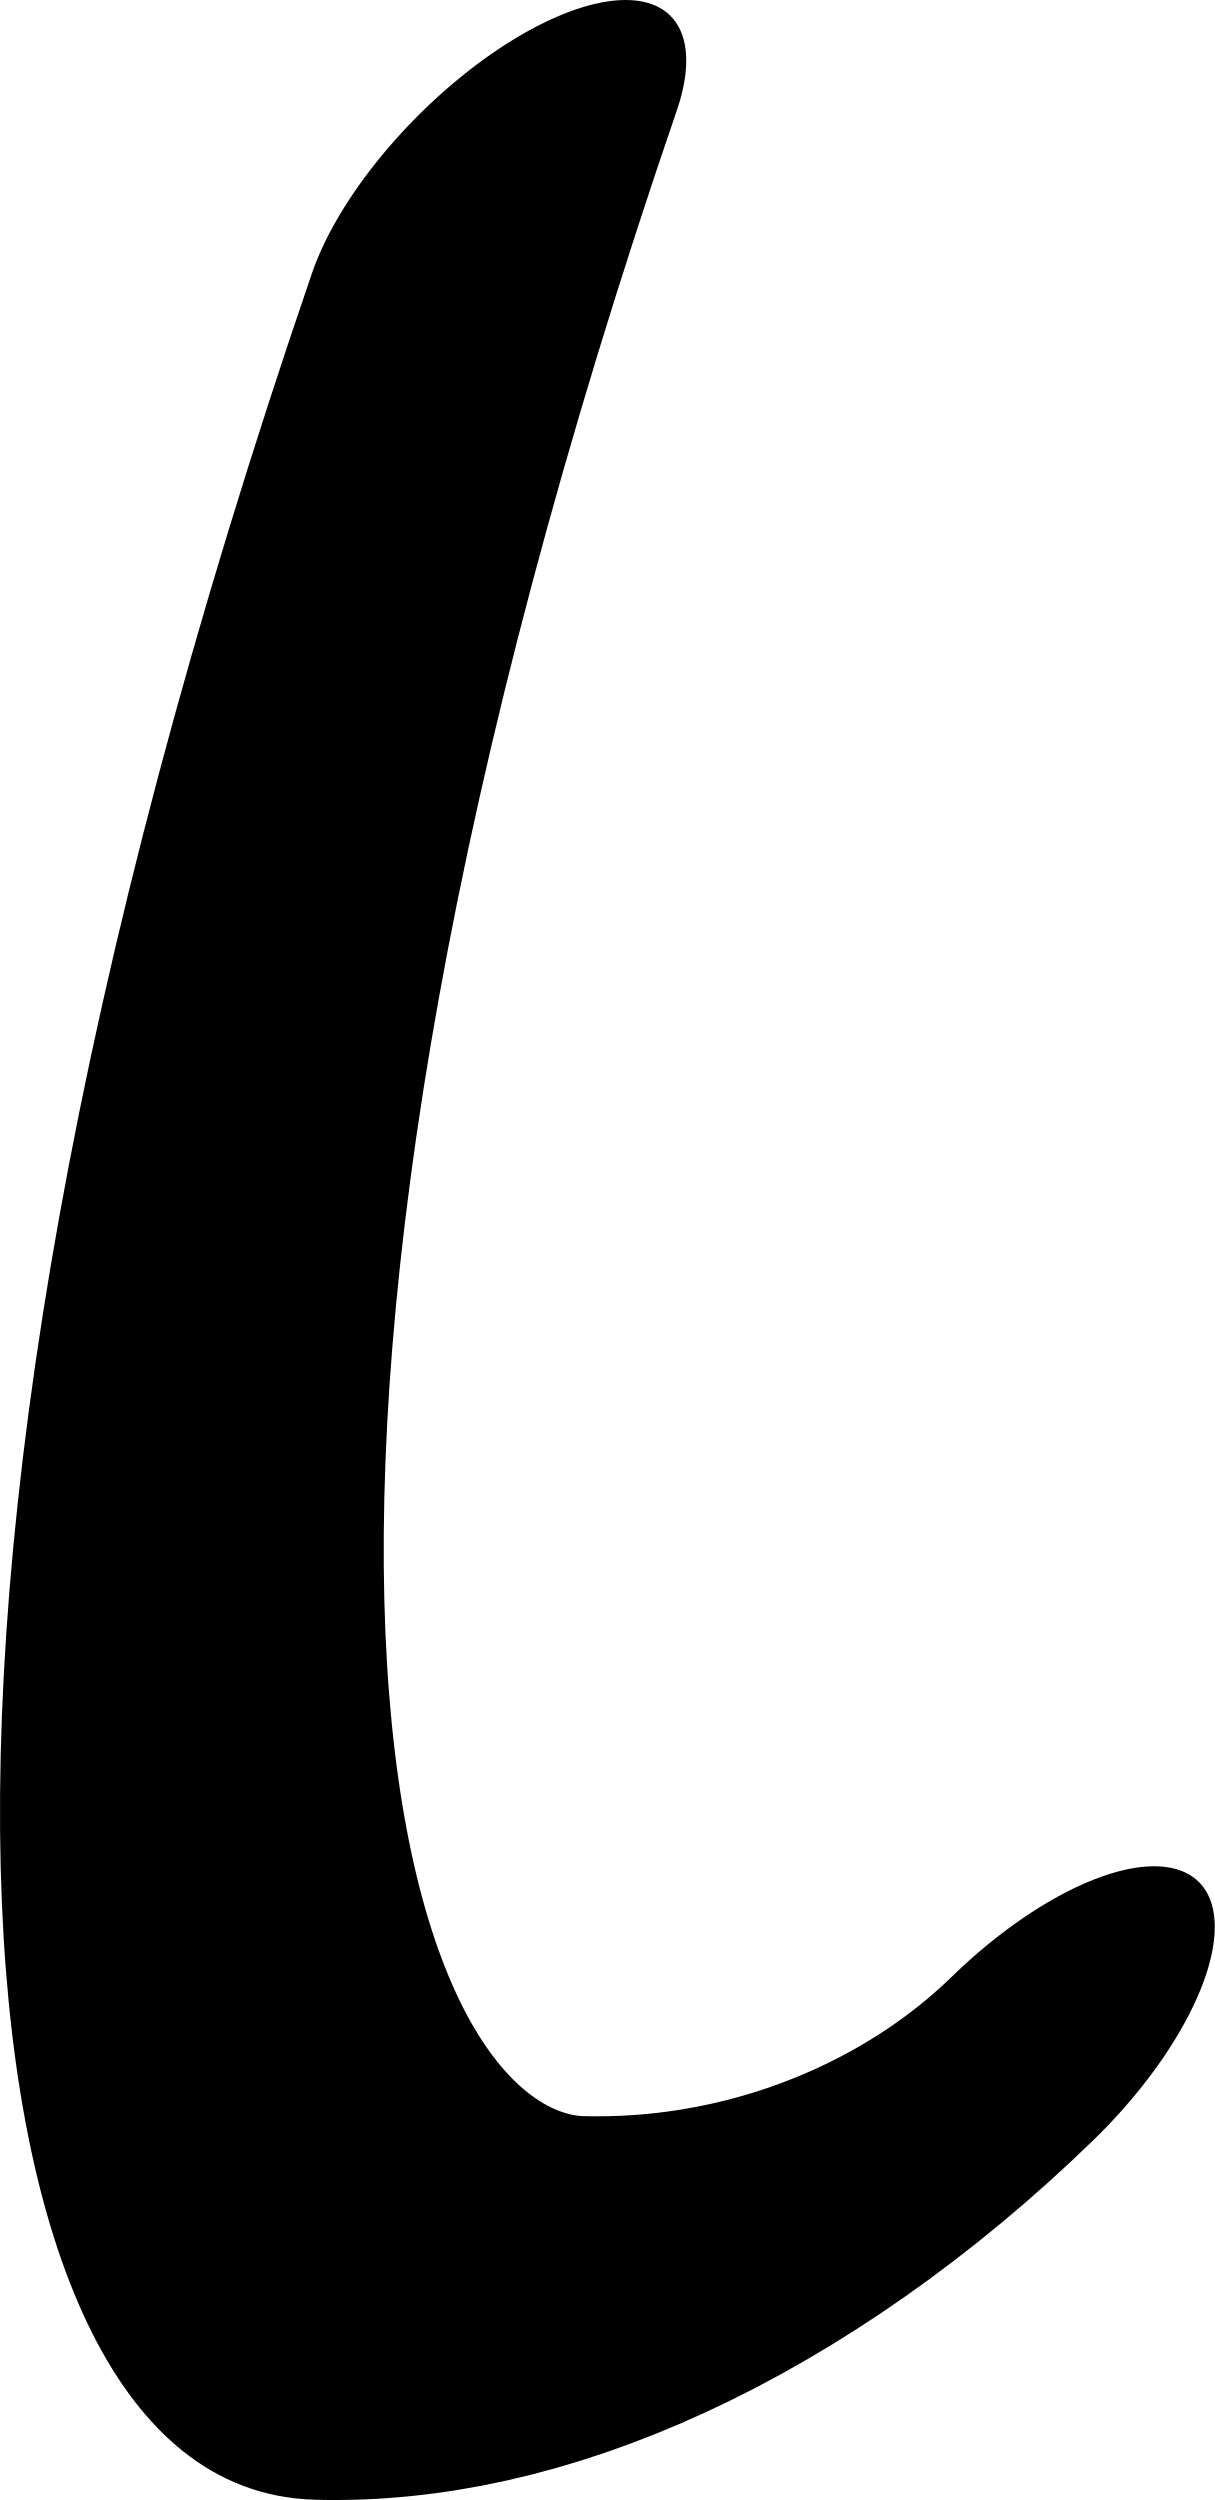
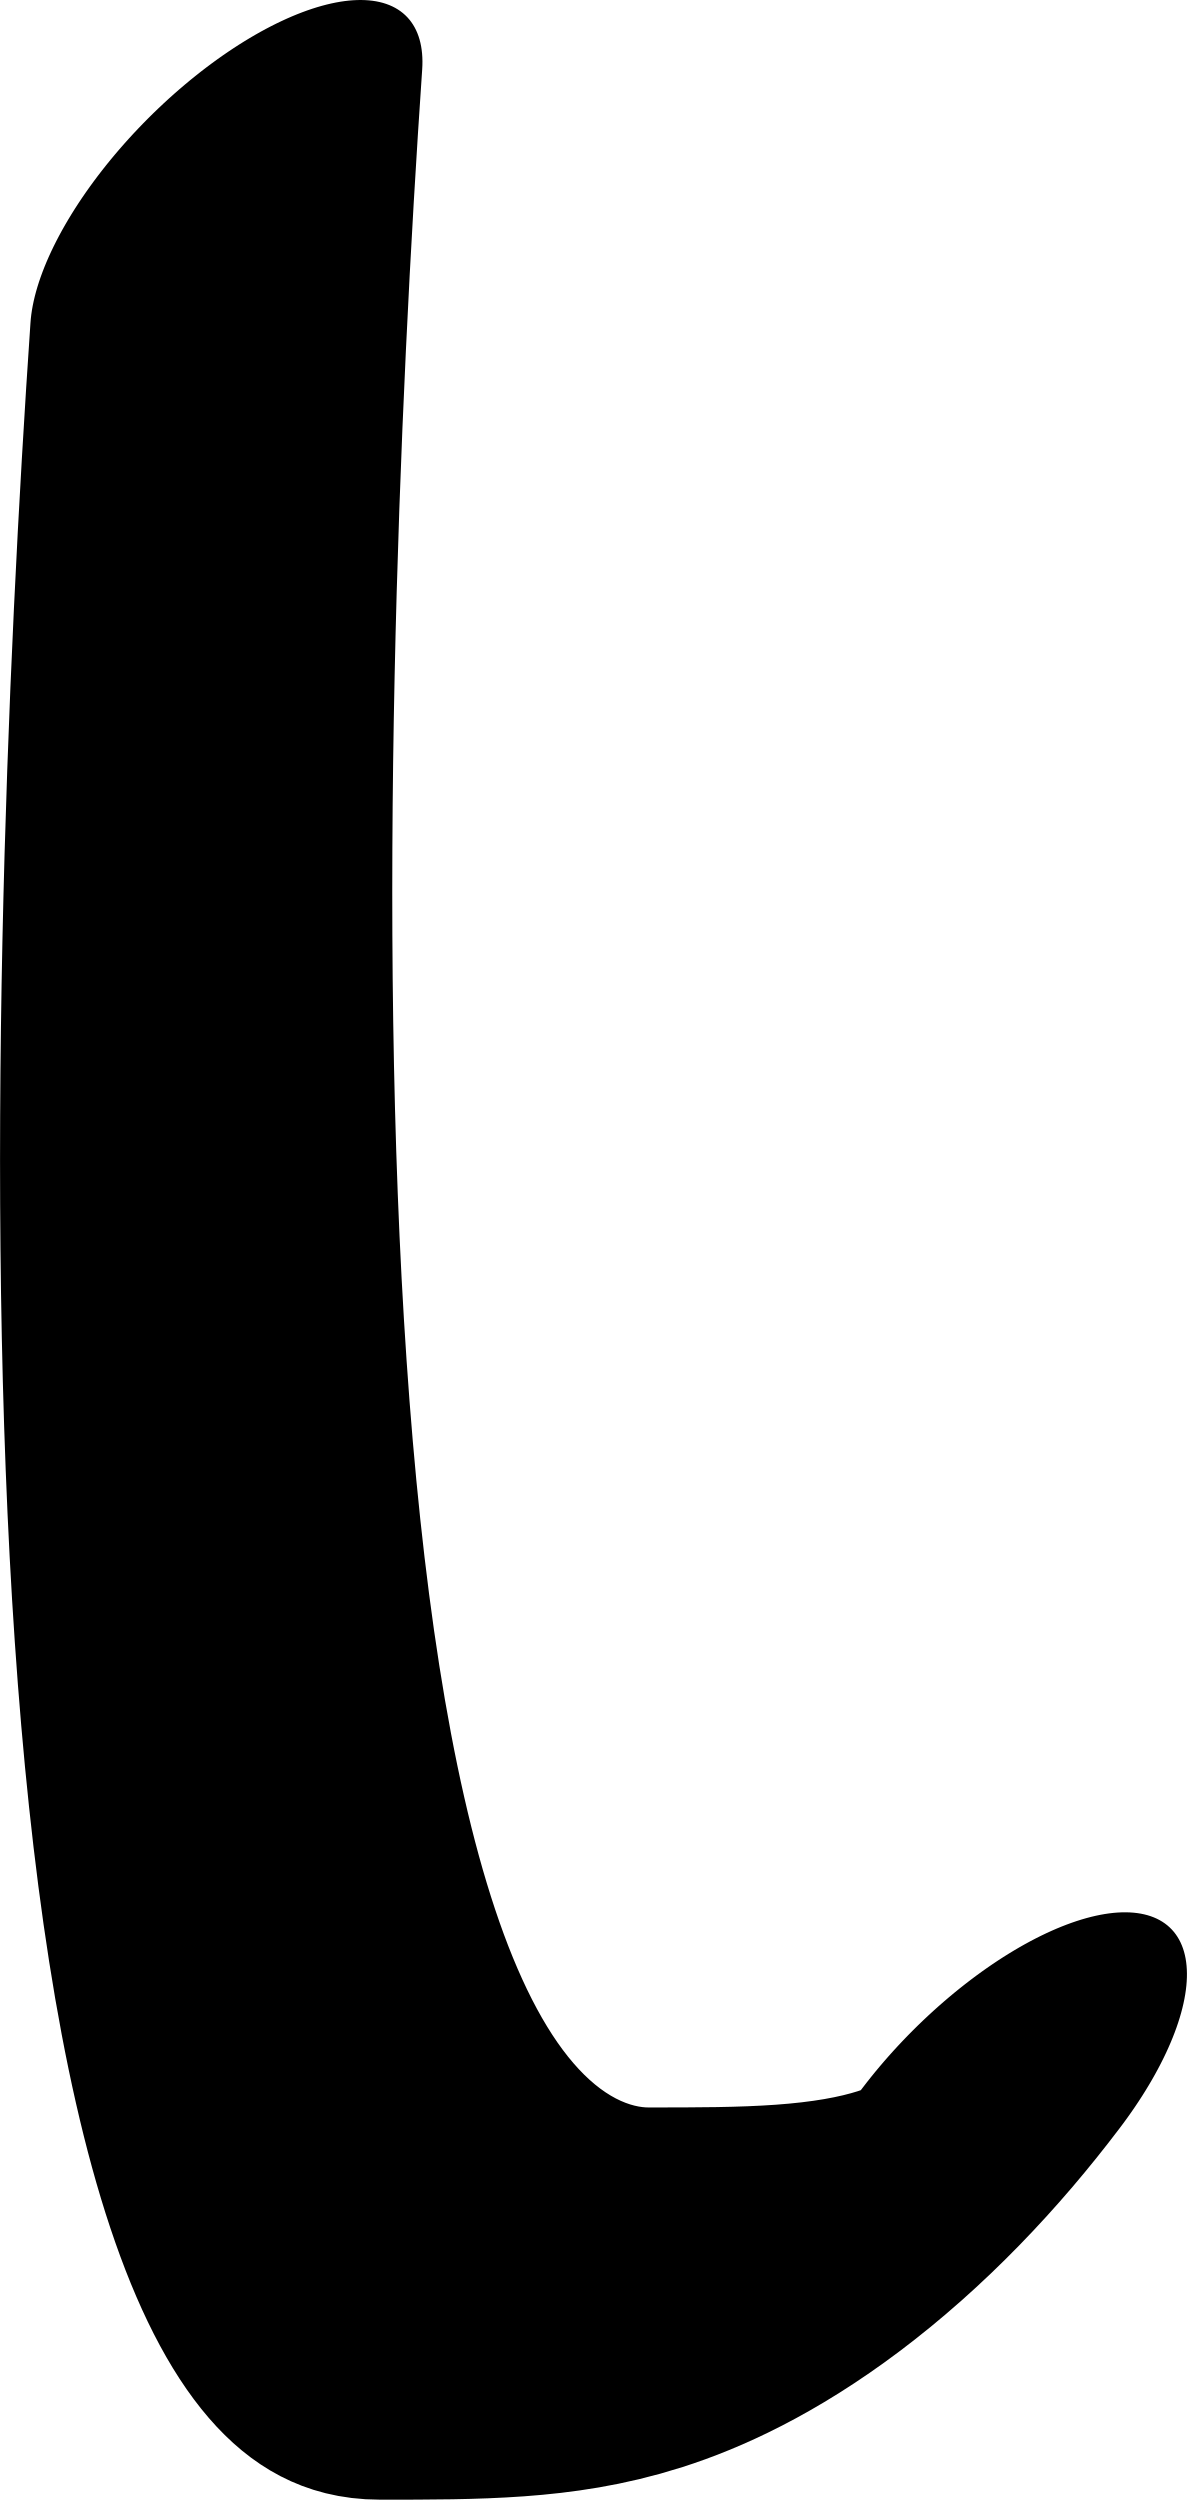
- <svg xmlns="http://www.w3.org/2000/svg" width="240.98" height="495.94" viewBox="0 0 240.98 495.94" version="1.1" id="svg5" xml:space="preserve">
+ <svg xmlns="http://www.w3.org/2000/svg" width="230.354" height="485.184" viewBox="0 0 230.354 485.184" version="1.1" id="svg5" xml:space="preserve">
  <defs id="defs2" />
-   <g id="layer2" style="display:inline" transform="translate(-244.2878,-712.8097)">
-     <g id="g1440" transform="matrix(0.3339606,0.3339606,-0.7706967,0.7706967,978.7589,97.79867)">
-       <path style="fill:none;stroke:#000000;stroke-width:90.624;stroke-linecap:round;stroke-linejoin:round;stroke-dasharray:none" d="M 24.96,836.561 C 295.538,1076.216 558.882,1148.095 640.128,1114.675 c 66.461,-27.339 94.925,-67.69 96.101,-105.948" id="path1437" />
+   <g id="layer2" style="display:inline" transform="translate(-483.12,-706.1999)">
+     <g id="use1077" transform="matrix(0.3339606,0.3339606,-0.7706967,0.7706967,978.7589,97.79867)" style="display:inline">
+       <path style="fill:none;stroke:#000000;stroke-width:90.624;stroke-linecap:round;stroke-linejoin:round;stroke-dasharray:none" d="m 291.572,712.456 c 181.464,90.215 585.703,276.893 696.05,229.077 56.399,-24.439 95.529,-41.395 81.728,-84.56" id="path8118" />
    </g>
  </g>
</svg>
